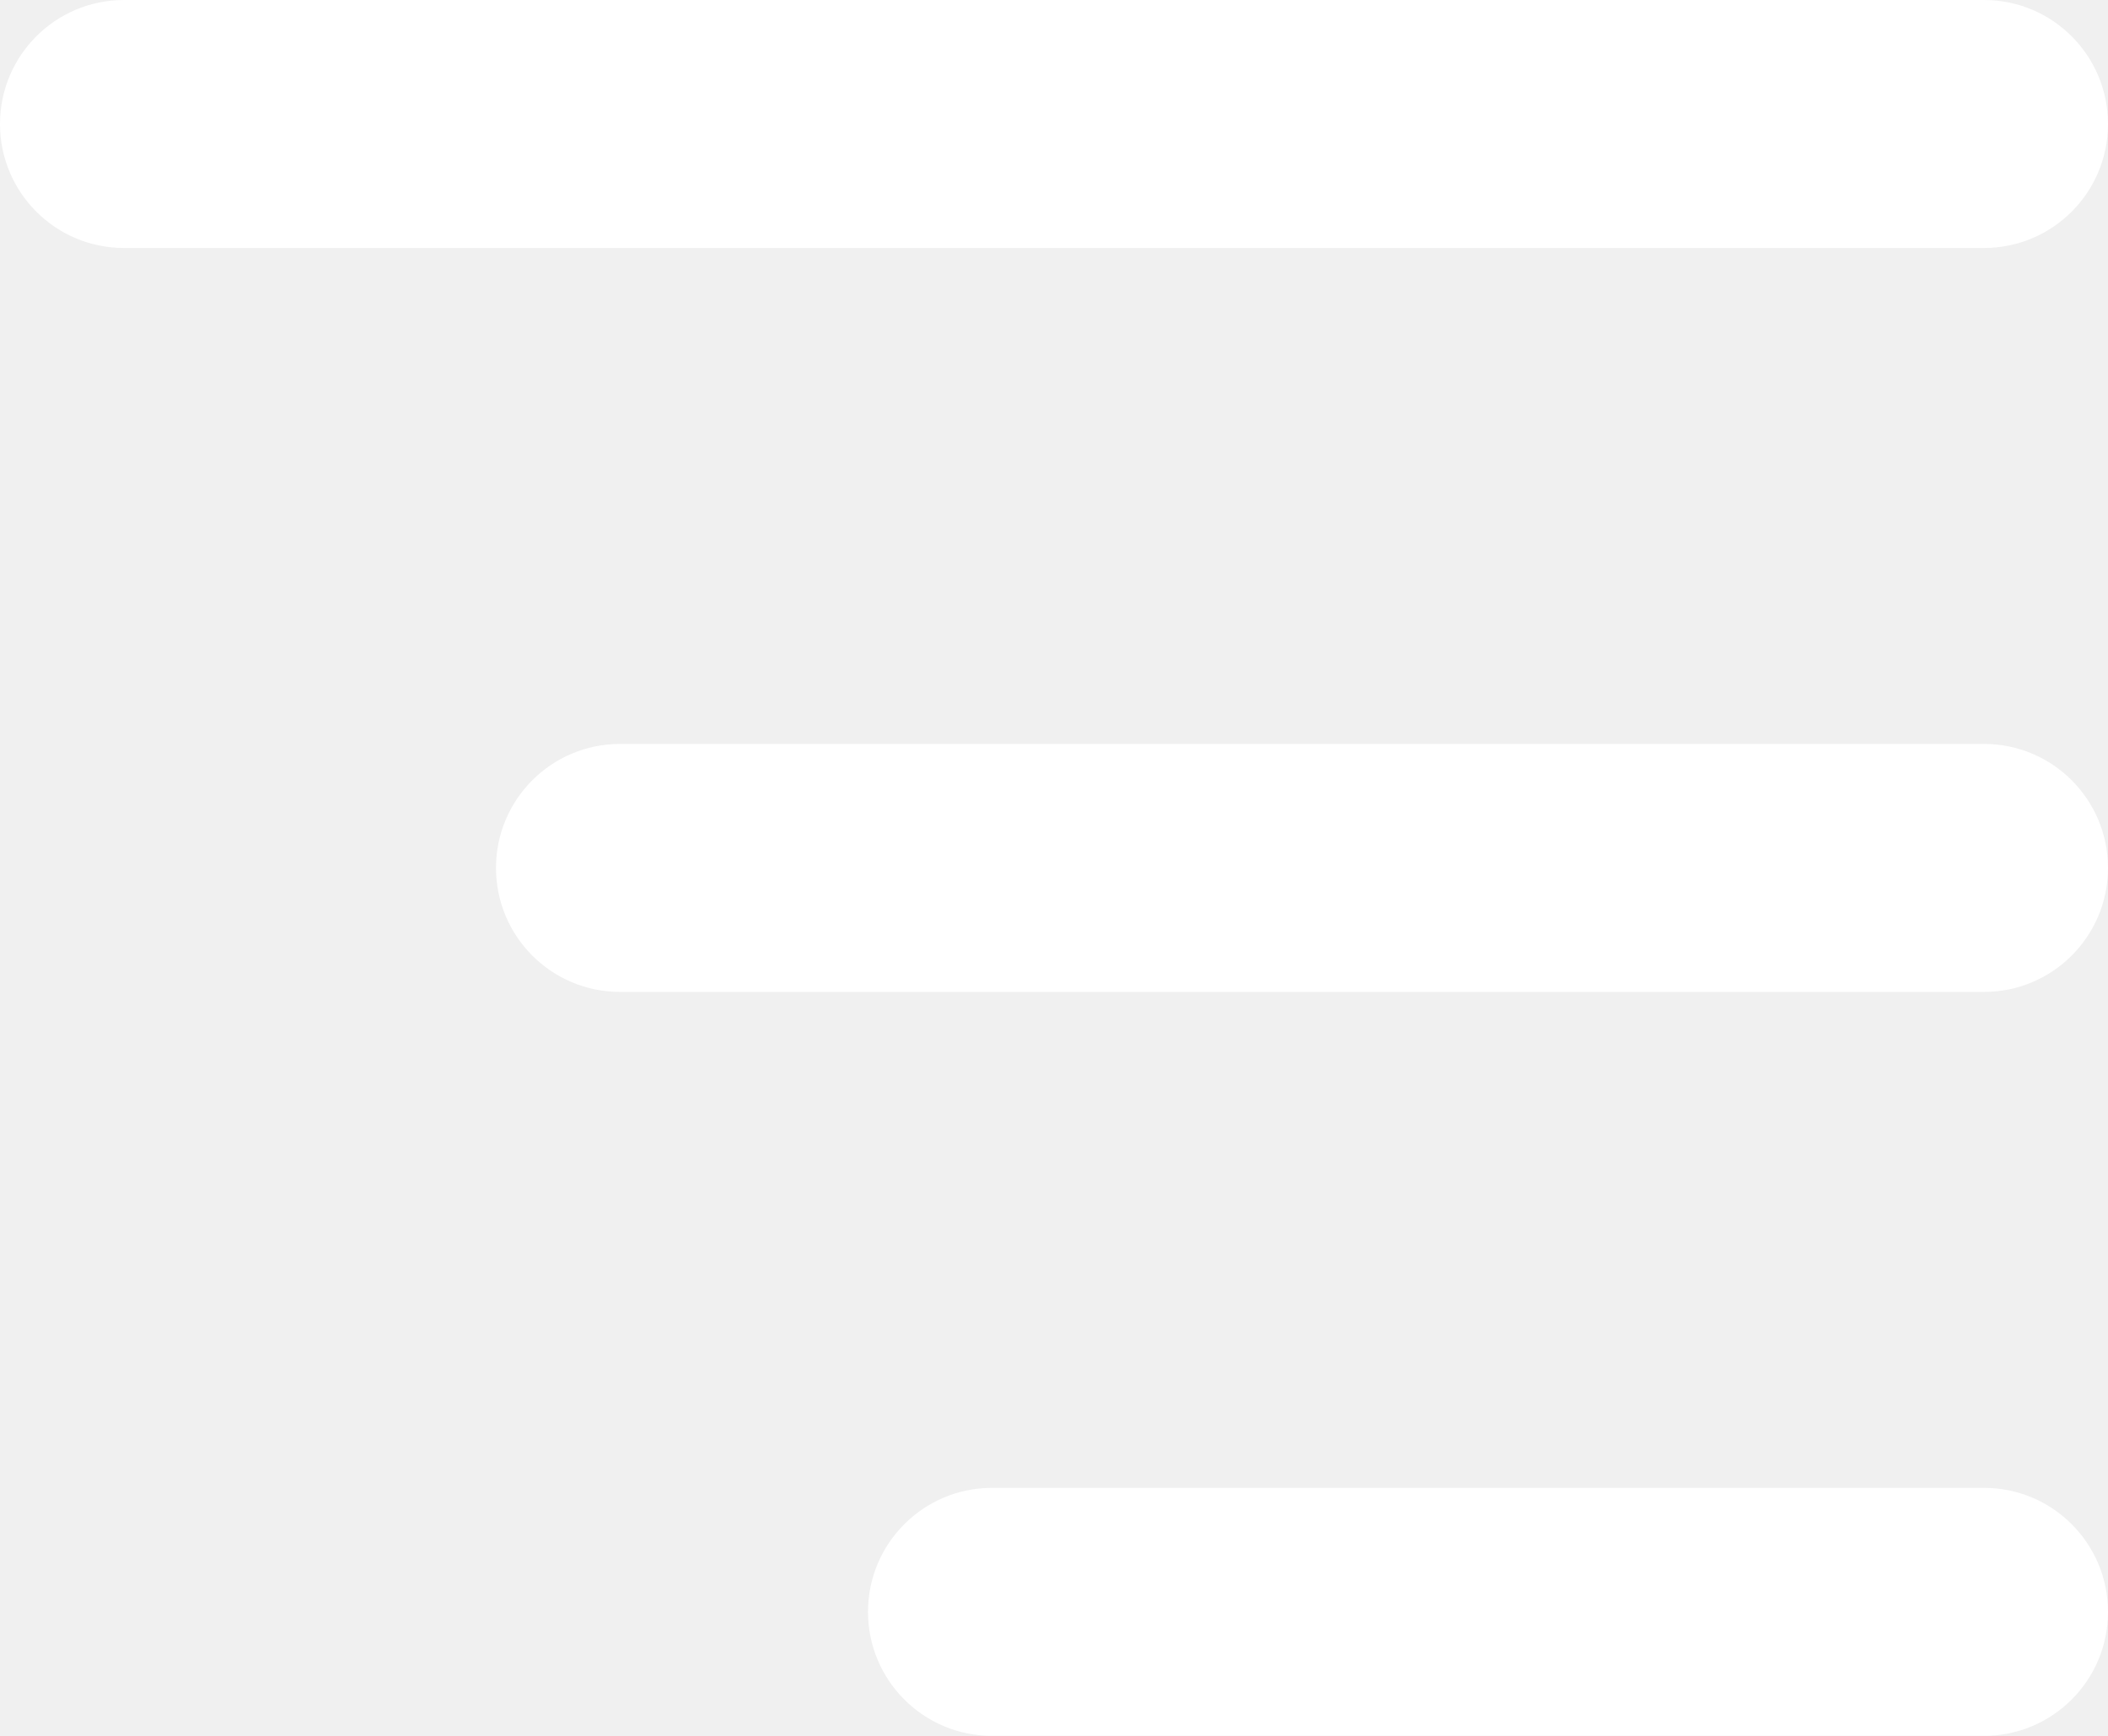
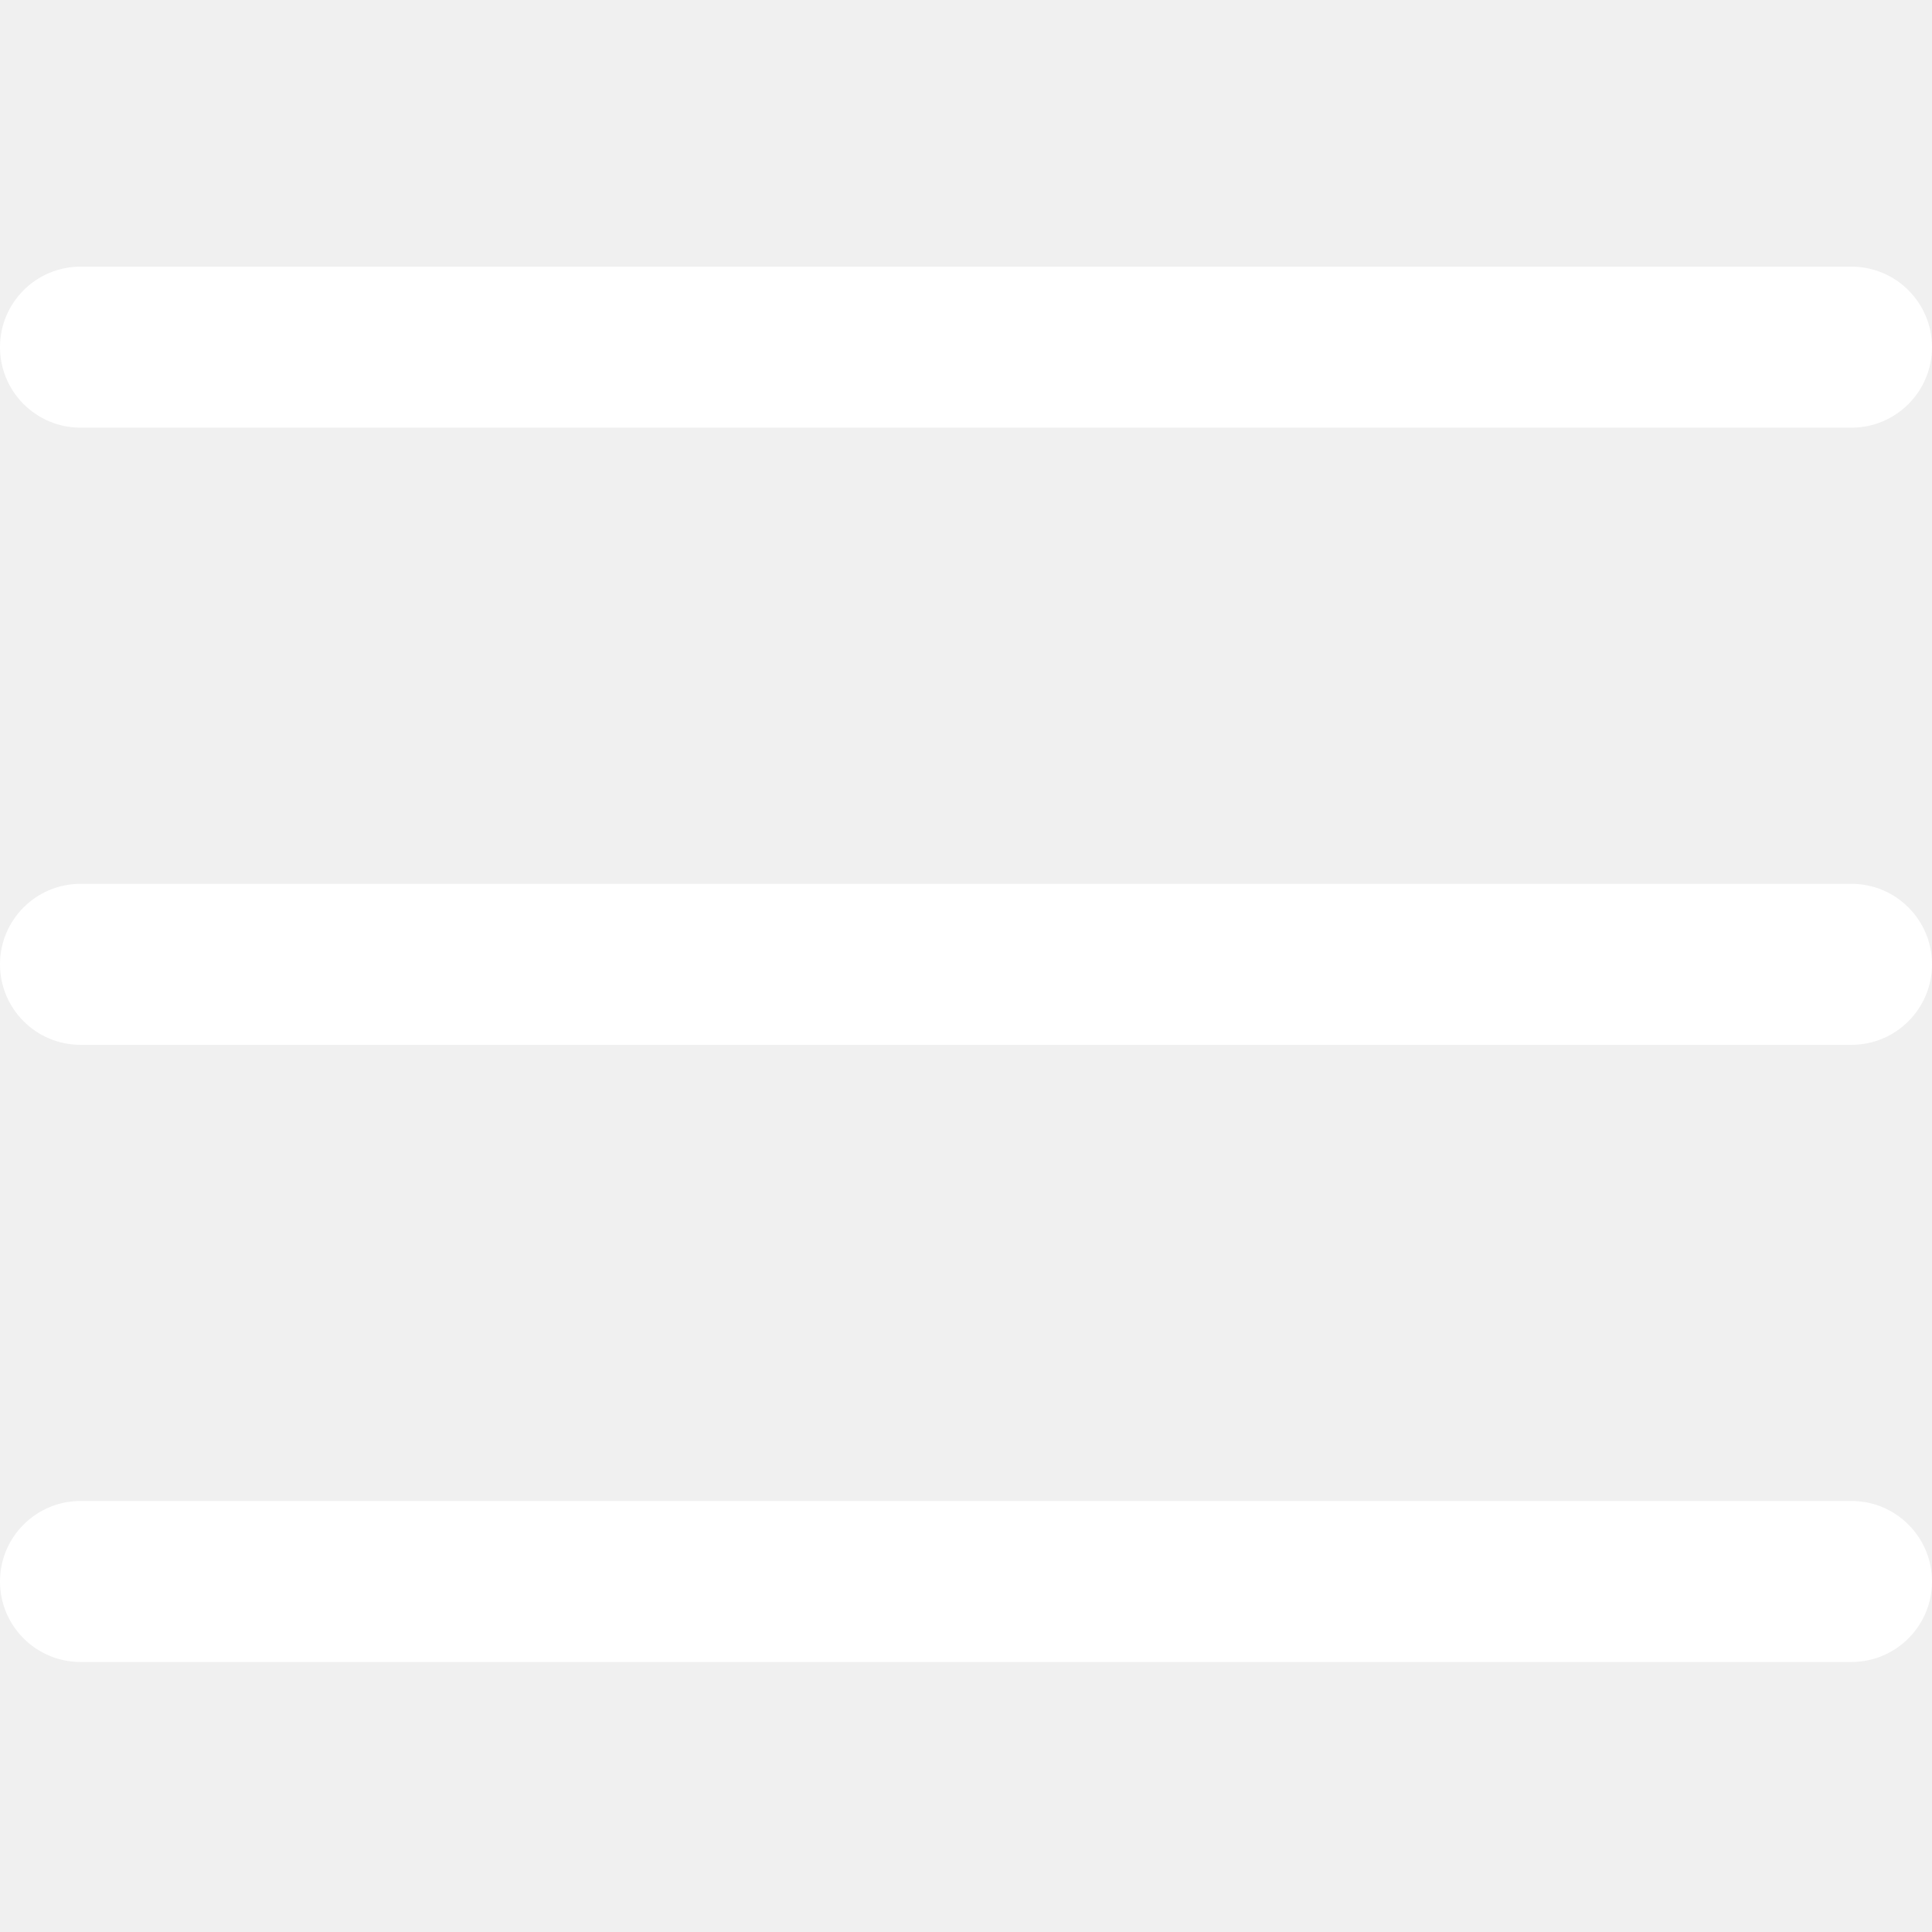
- <svg xmlns="http://www.w3.org/2000/svg" width="17px" height="14px" viewBox="0 0 17 14" version="1.1">
-   <g id="Dark" stroke="none" stroke-width="1" fill="none" fill-rule="evenodd">
-     <g id="Game-Spesific-Responsive" transform="translate(-278, -31)" fill="#FFFFFF">
-       <g id="Group" transform="translate(278, 31)">
-         <rect id="Rectangle" x="0" y="0" width="17" height="2" rx="1" />
-         <rect id="Rectangle-Copy" x="4" y="6" width="13" height="2" rx="1" />
-         <rect id="Rectangle-Copy-2" x="7" y="12" width="10" height="2" rx="1" />
-       </g>
-     </g>
+ <svg xmlns="http://www.w3.org/2000/svg" height="512px" viewBox="0 -53 384 384" width="512px" class="">
+   <g>
+     <path d="m368 154.668h-352c-8.832 0-16-7.168-16-16s7.168-16 16-16h352c8.832 0 16 7.168 16 16s-7.168 16-16 16zm0 0" data-original="#000000" class="active-path" data-old_color="#000000" fill="#FFFFFF" />
+     <path d="m368 32h-352c-8.832 0-16-7.168-16-16s7.168-16 16-16h352c8.832 0 16 7.168 16 16s-7.168 16-16 16zm0 0" data-original="#000000" class="active-path" data-old_color="#000000" fill="#FFFFFF" />
+     <path d="m368 277.332h-352c-8.832 0-16-7.168-16-16s7.168-16 16-16h352c8.832 0 16 7.168 16 16s-7.168 16-16 16zm0 0" data-original="#000000" class="active-path" data-old_color="#000000" fill="#FFFFFF" />
  </g>
</svg>
